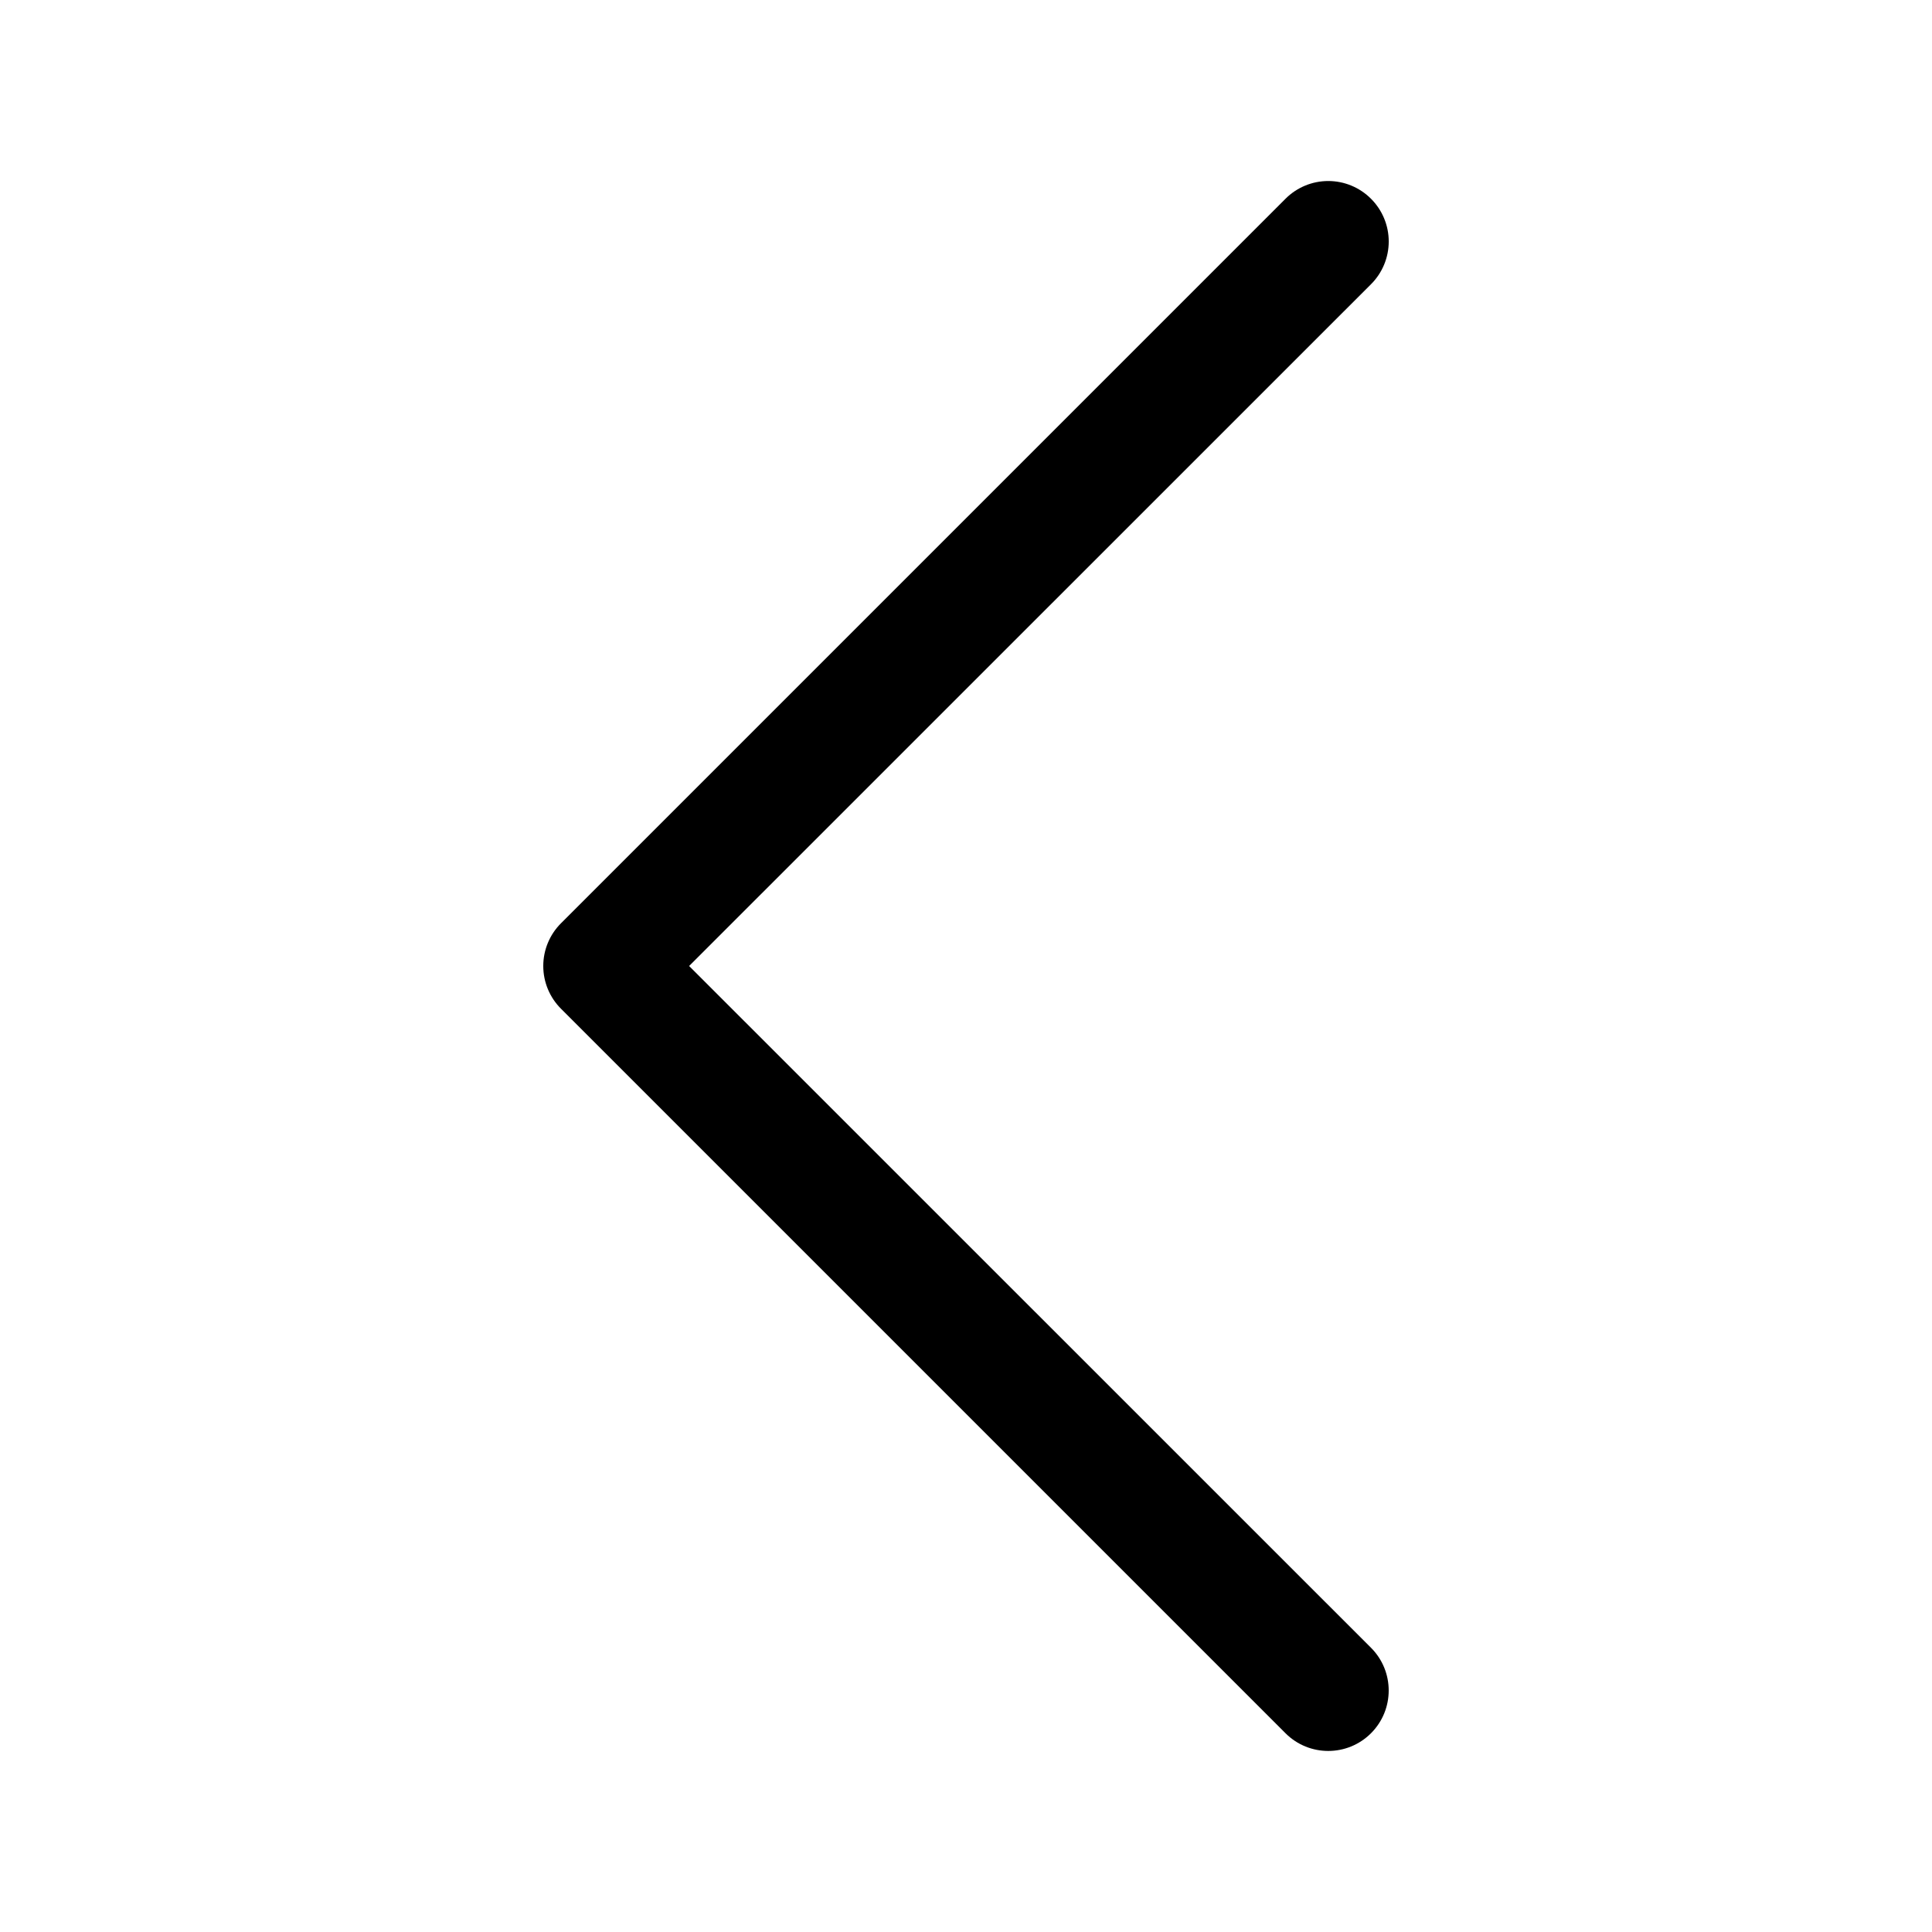
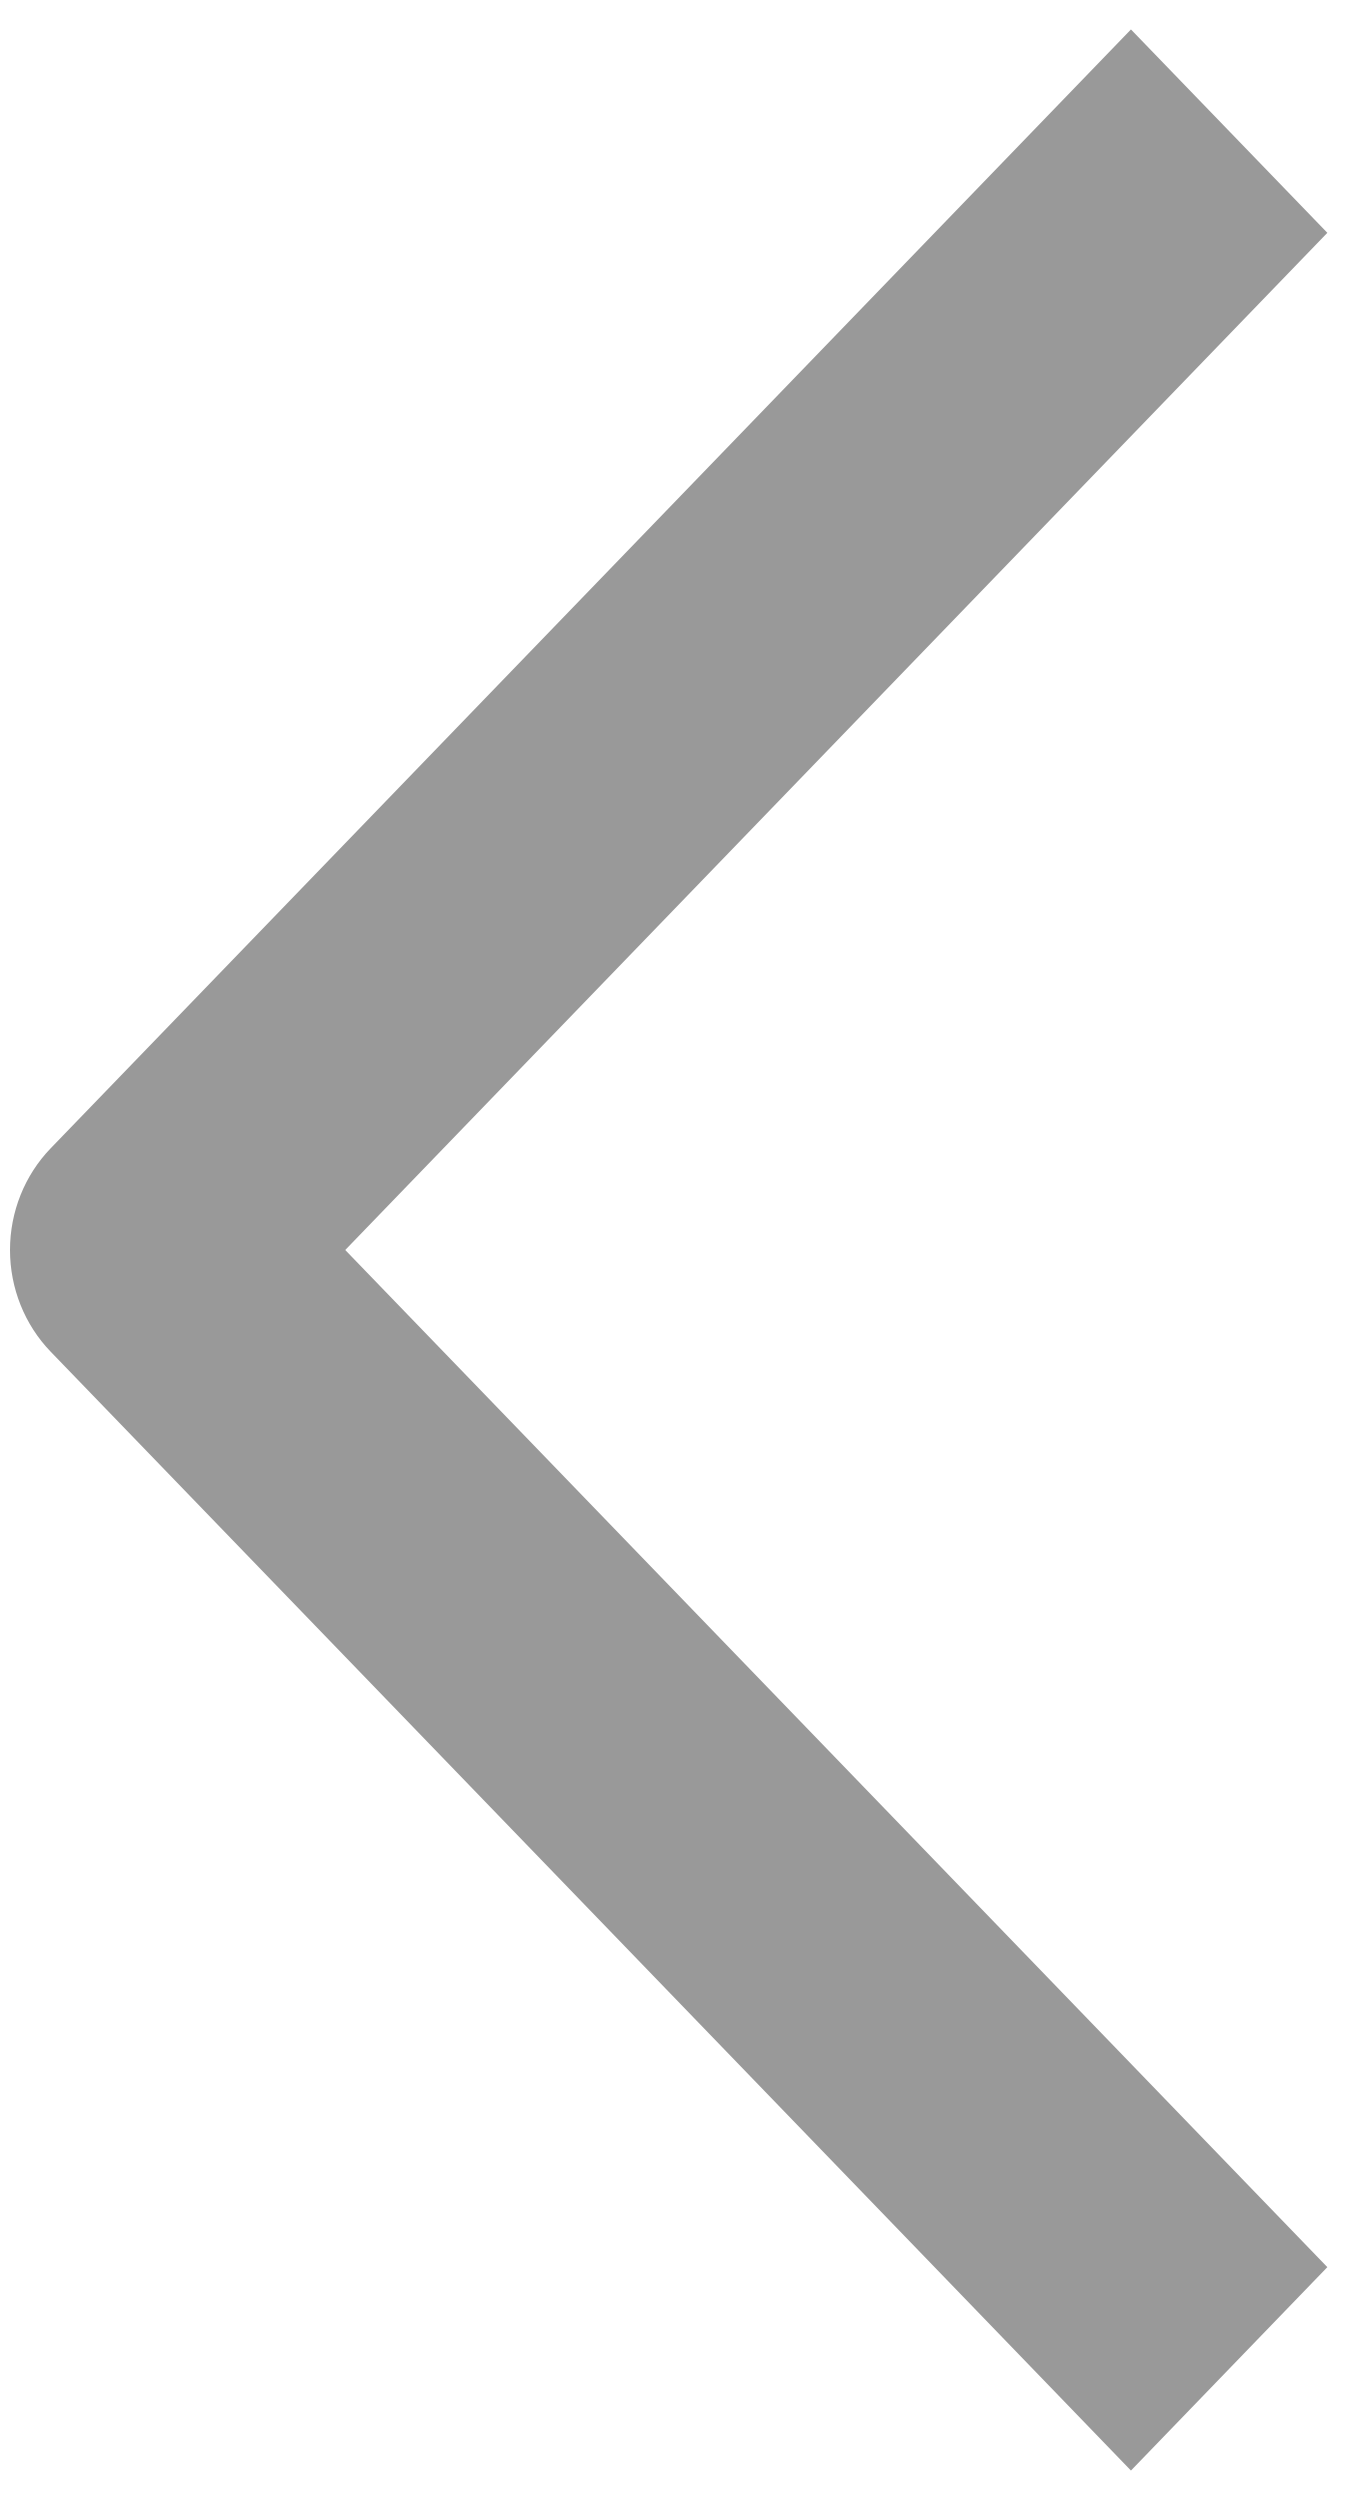
- <svg xmlns="http://www.w3.org/2000/svg" width="16" height="16" fill="currentColor" class="bi bi-chevron-left" viewBox="0 0 16 16">
-   <path fill-rule="evenodd" d="M11.354 1.646a.5.5 0 0 1 0 .708L5.707 8l5.647 5.646a.5.5 0 0 1-.708.708l-6-6a.5.5 0 0 1 0-.708l6-6a.5.5 0 0 1 .708 0" />
+ <svg xmlns="http://www.w3.org/2000/svg" width="34" height="63" viewBox="0 0 34 63" fill="none">
+   <path fill-rule="evenodd" clip-rule="evenodd" d="M8.7 31.5L33.449 57.132L28.5 62.258L1.277 34.063C0.621 33.383 0.252 32.461 0.252 31.5C0.252 30.539 0.621 29.617 1.277 28.937L28.5 0.742L33.449 5.867L8.7 31.5Z" fill="#999999" />
</svg>
